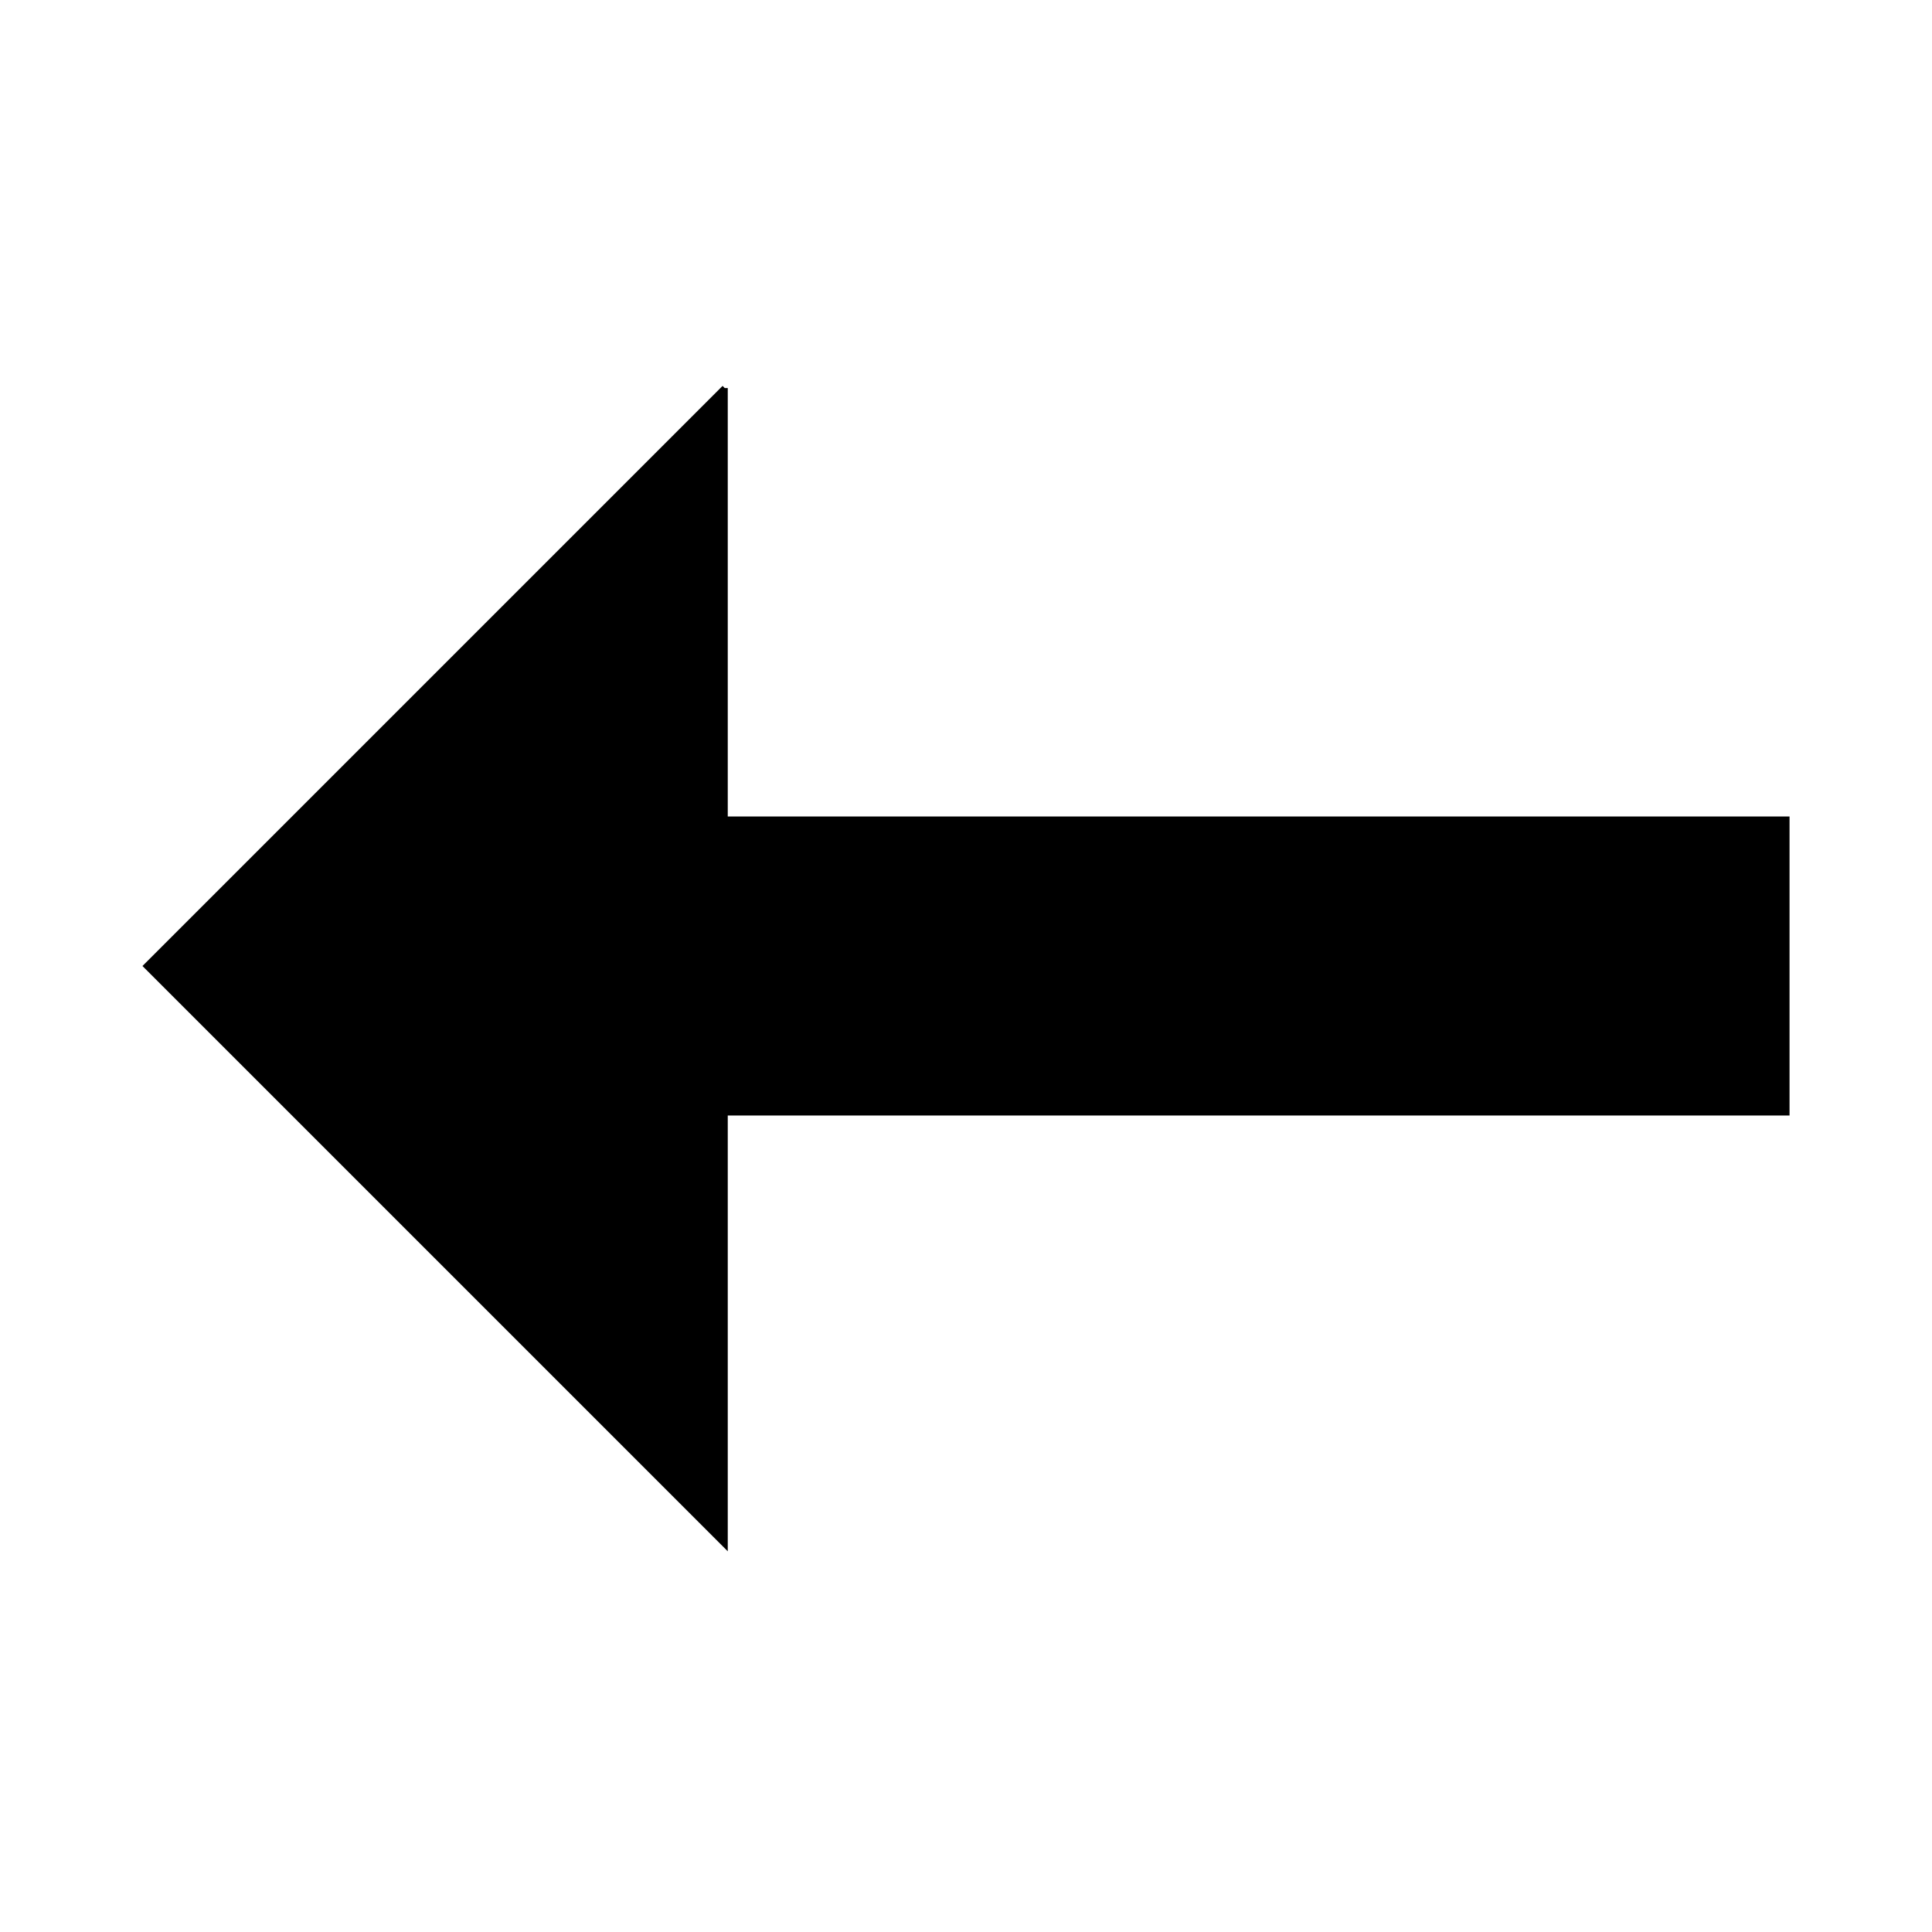
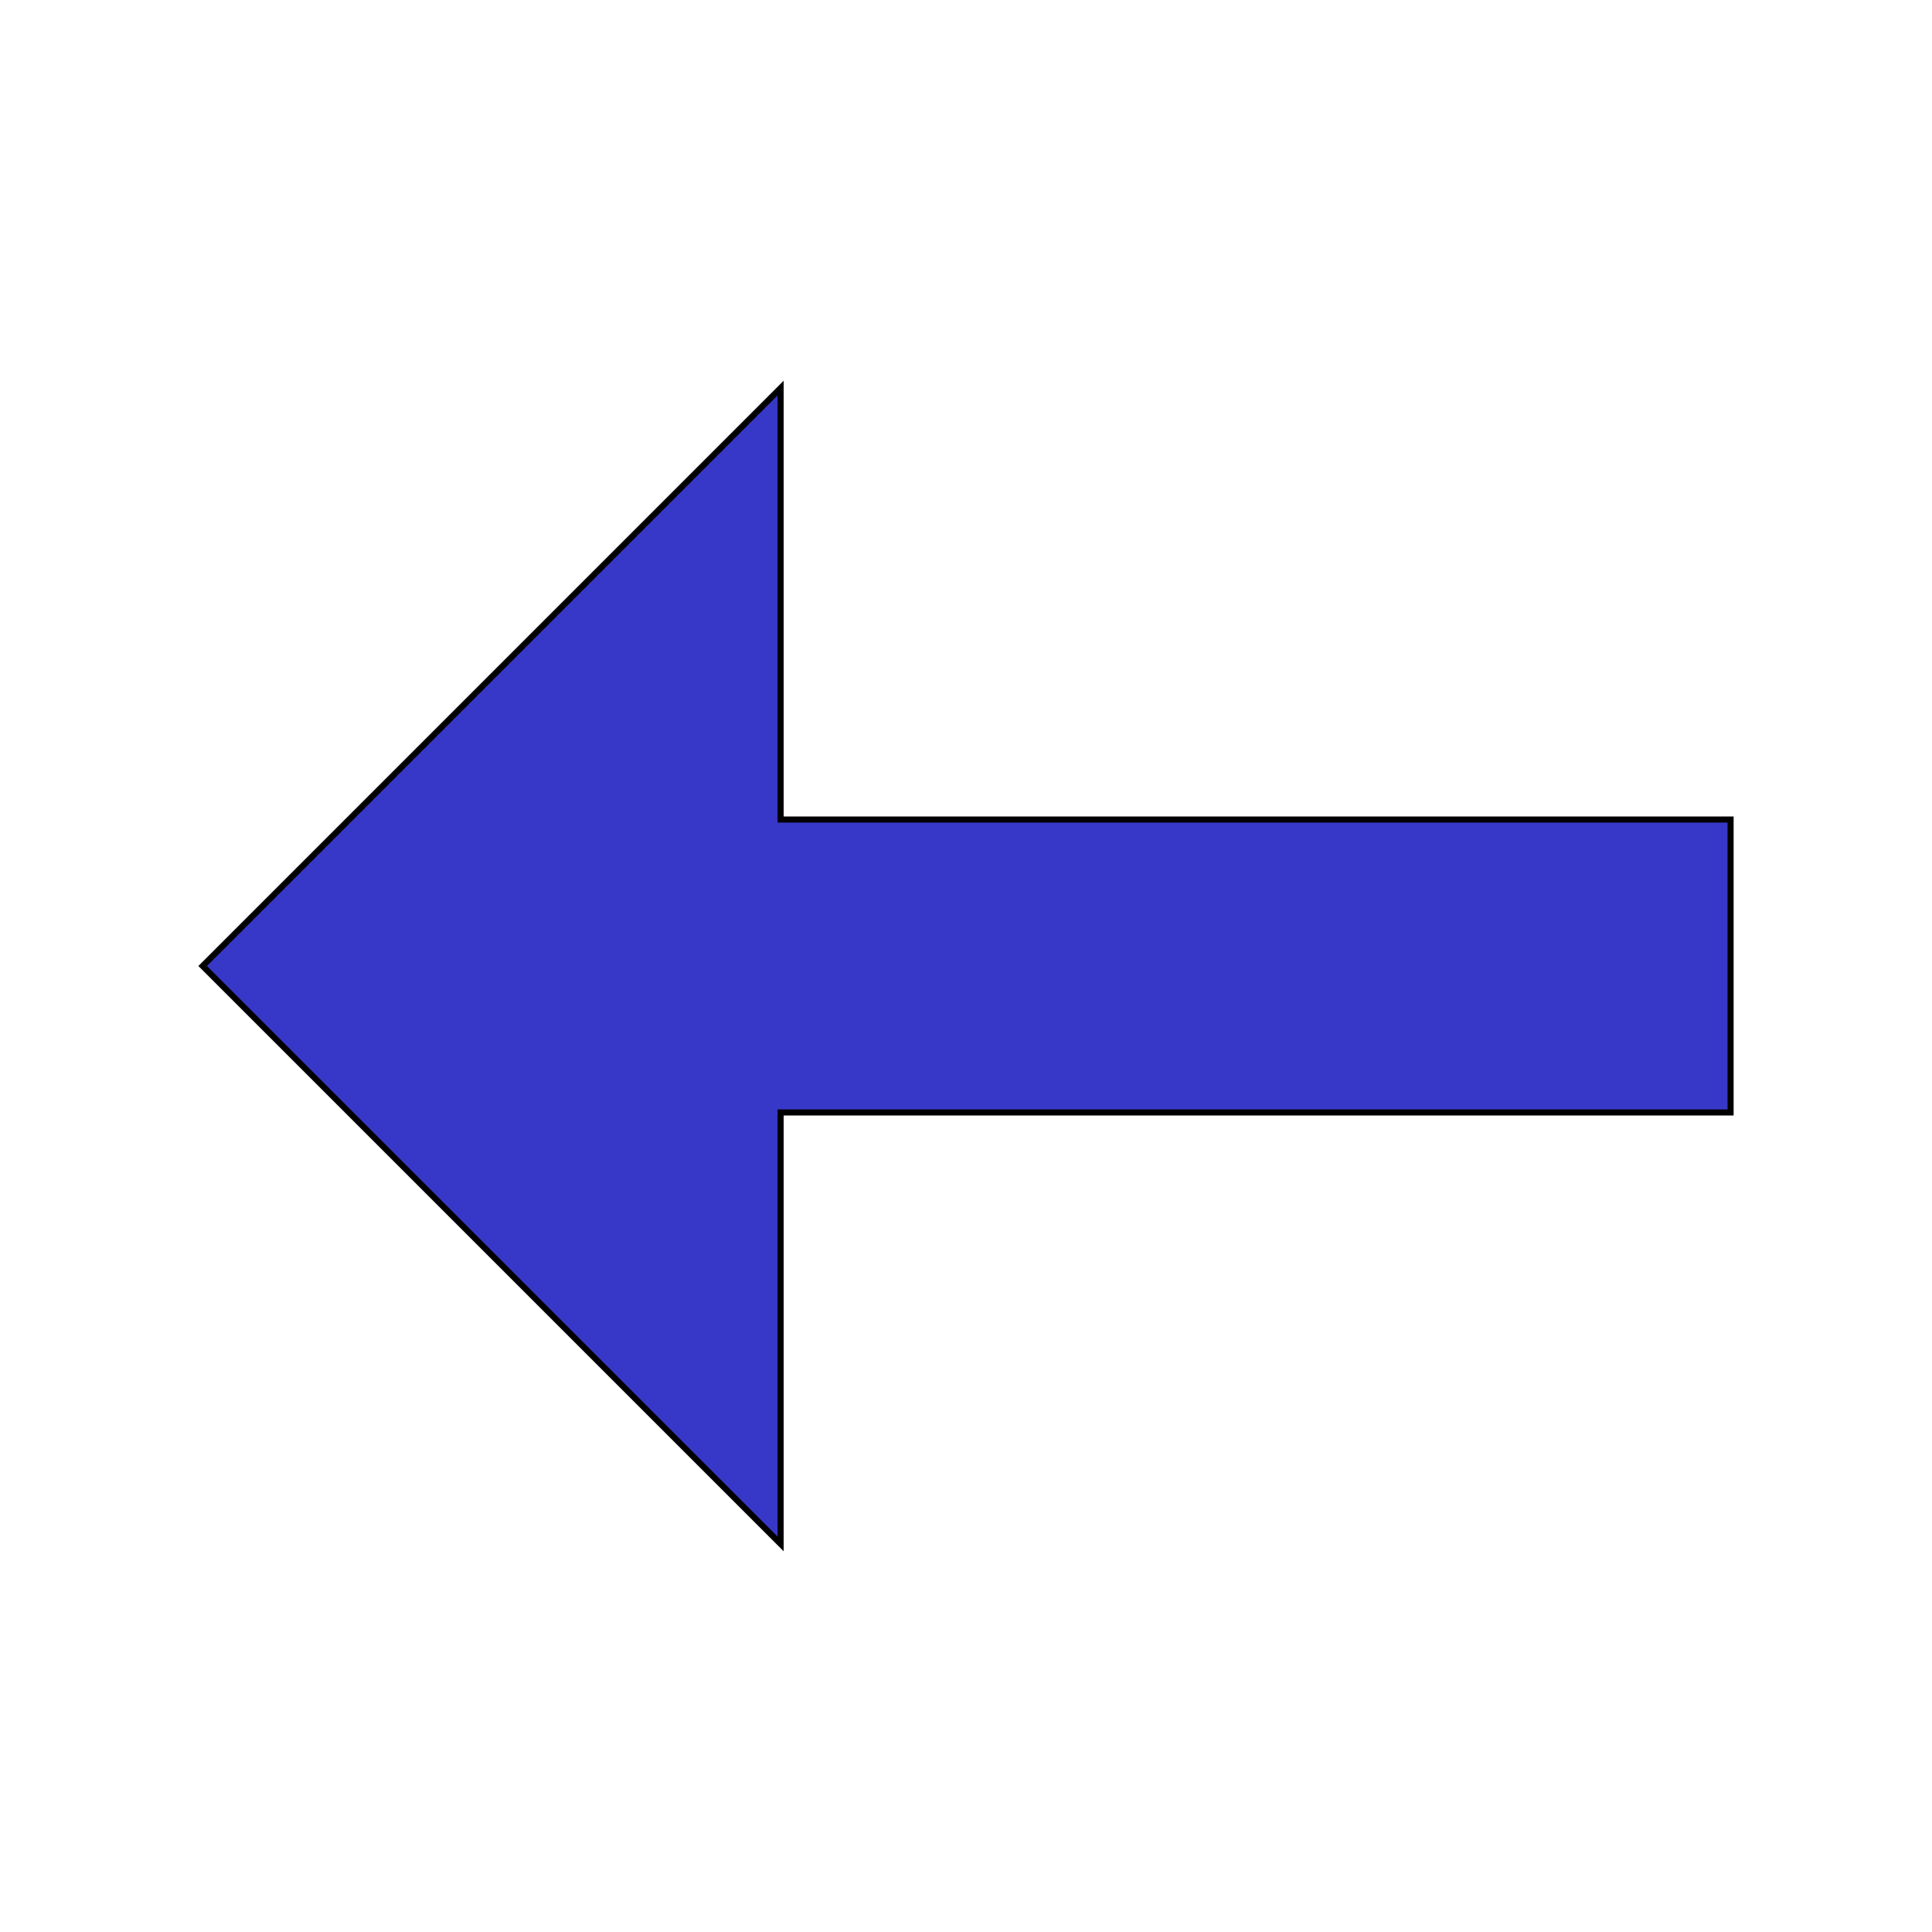
<svg xmlns="http://www.w3.org/2000/svg" width="128mm" height="128mm" viewBox="0 0 453.543 453.543" id="svg3368" version="1.1">
  <defs id="defs3370" />
  <g id="layer1" transform="translate(0,-598.8189)">
-     <path style="fill:#000000;fill-rule:evenodd;stroke:#000000;stroke-width:1.425px;stroke-linecap:butt;stroke-linejoin:miter;stroke-opacity:1" d="M 170.131,689.913 34.451,825.592 170.131,961.27 l 0,-101.297 249.256,0 0,-68.764 -249.256,0 0,-101.297 z" id="rect3376" />
+     <path style="fill:#3737c8;fill-rule:evenodd;stroke:#000000;stroke-width:1.425px;stroke-linecap:butt;stroke-linejoin:miter;stroke-opacity:1" d="m 183.257,961.269 0,-101.297 223.004,0 0,-68.764 -223.004,0 0,-101.297 L 47.577,825.592 183.257,961.269 Z" id="rect3376-1" />
  </g>
</svg>
